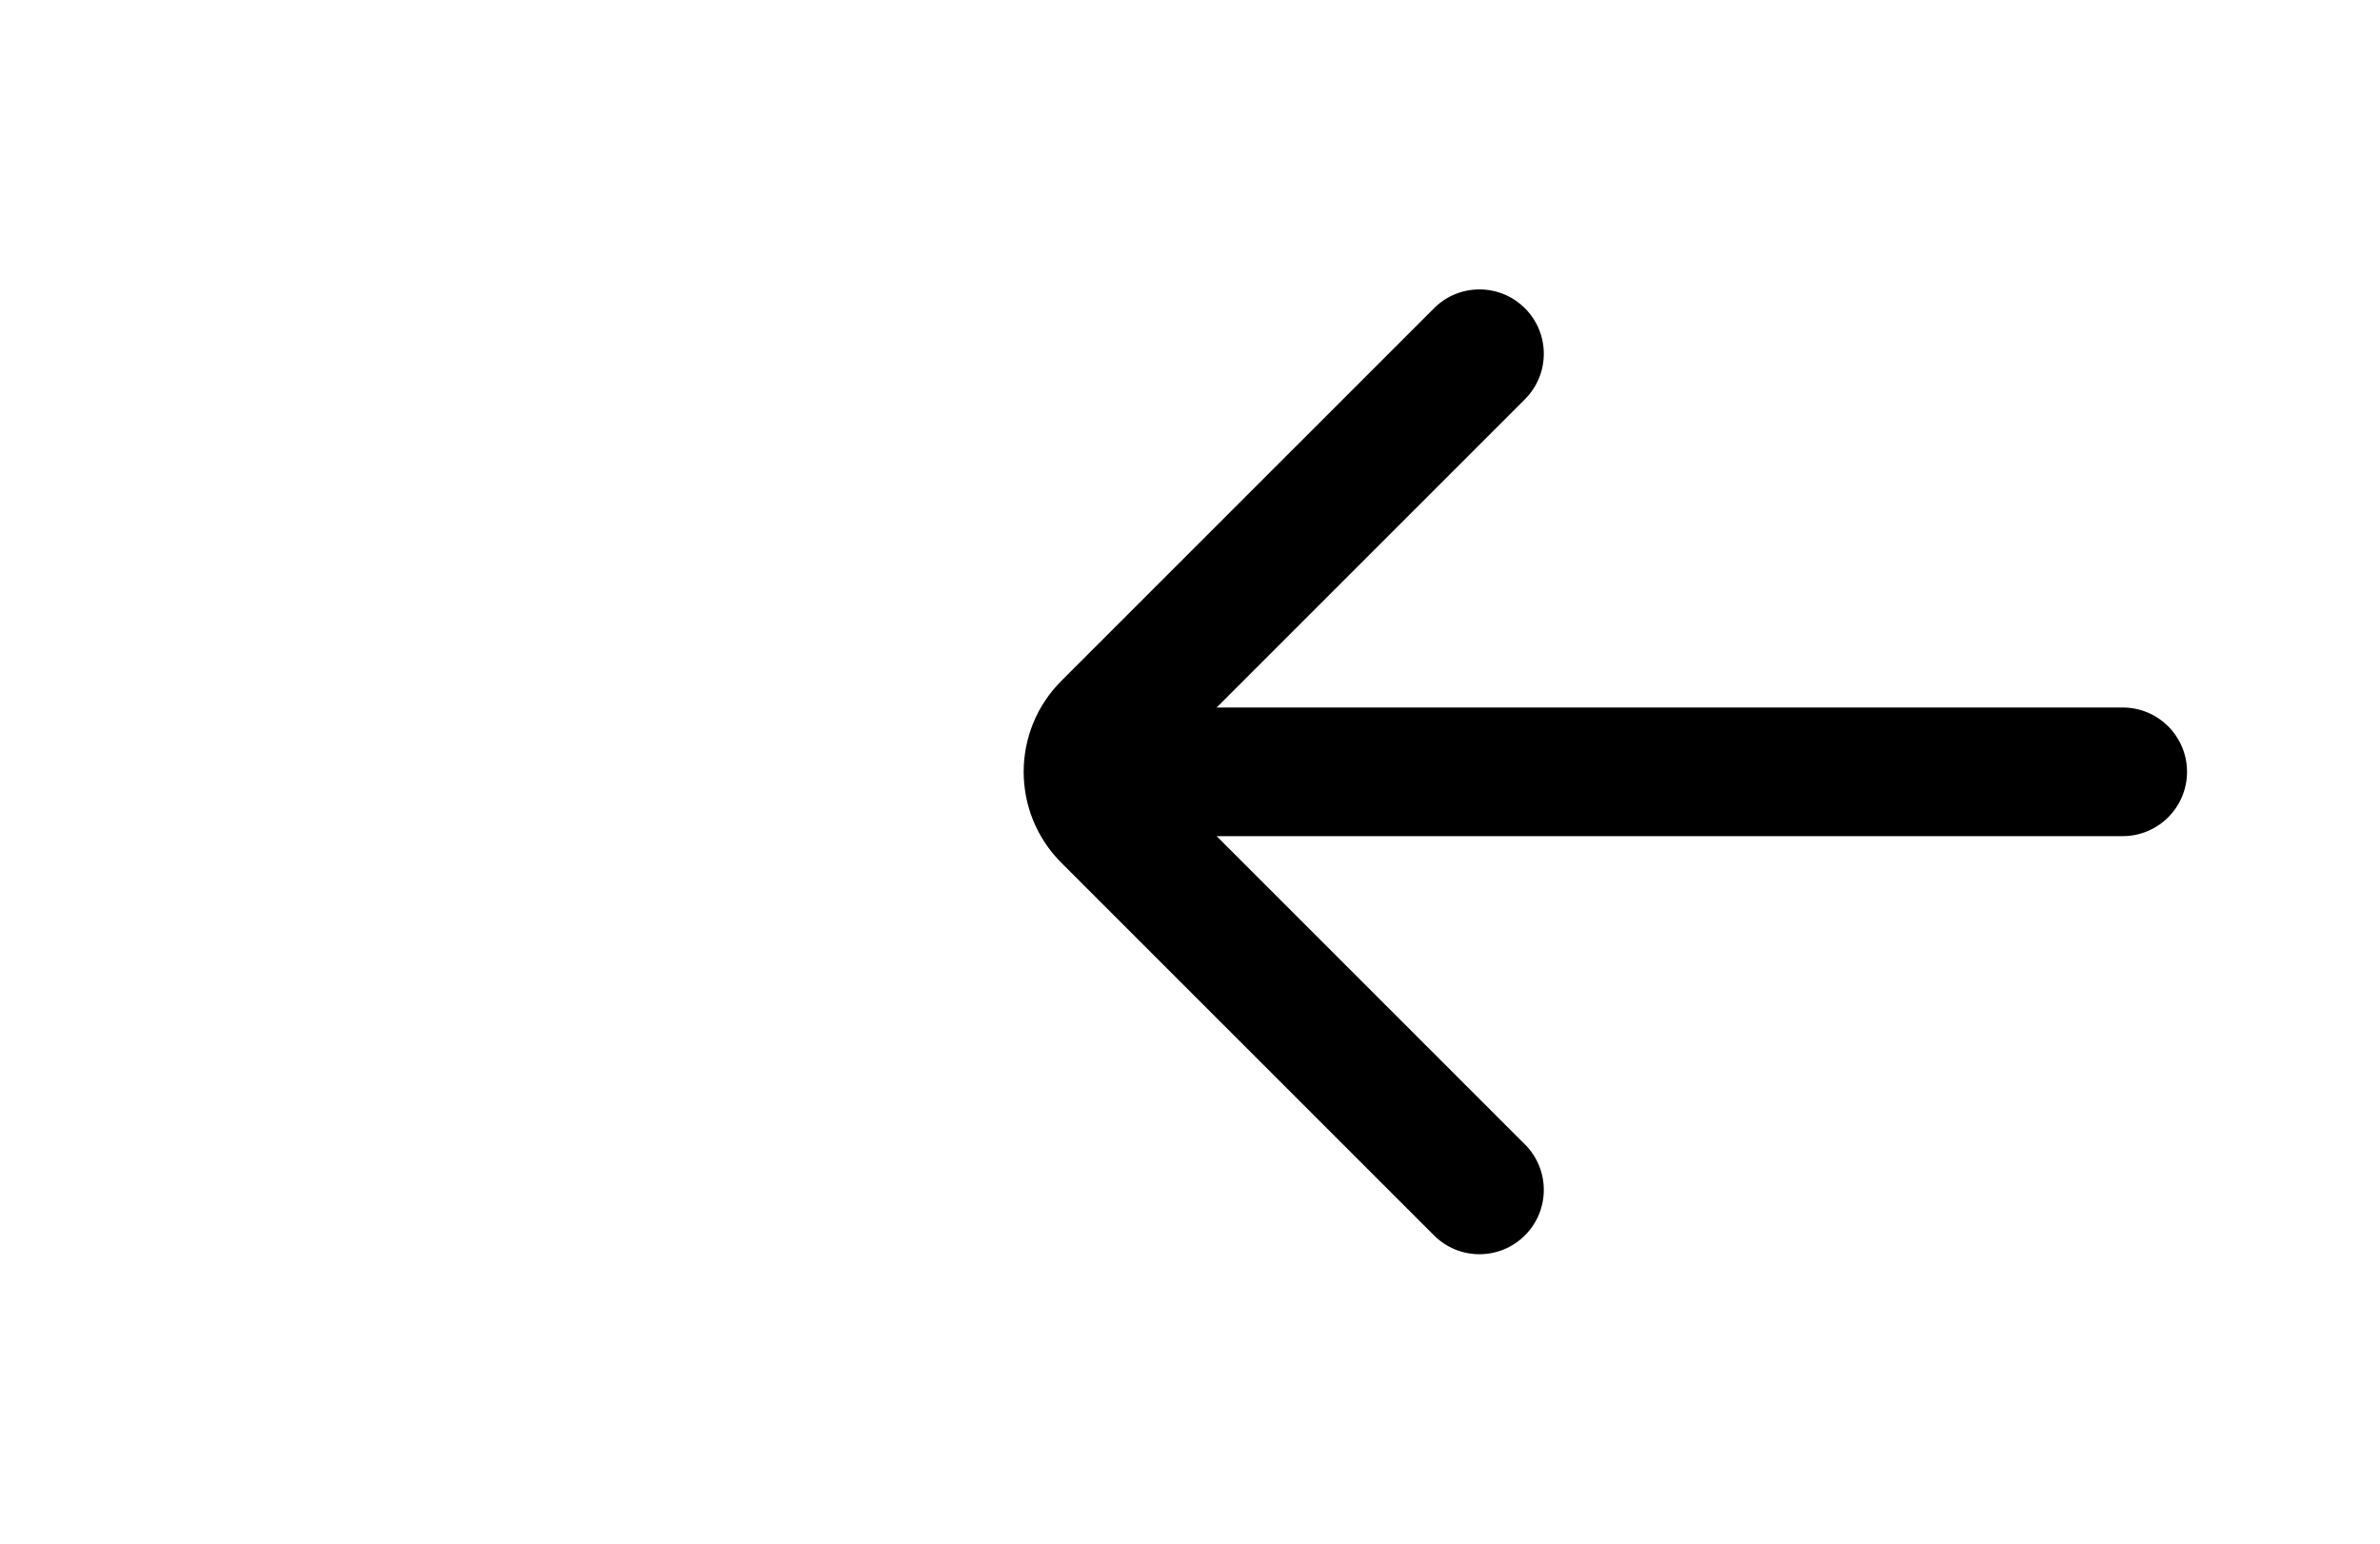
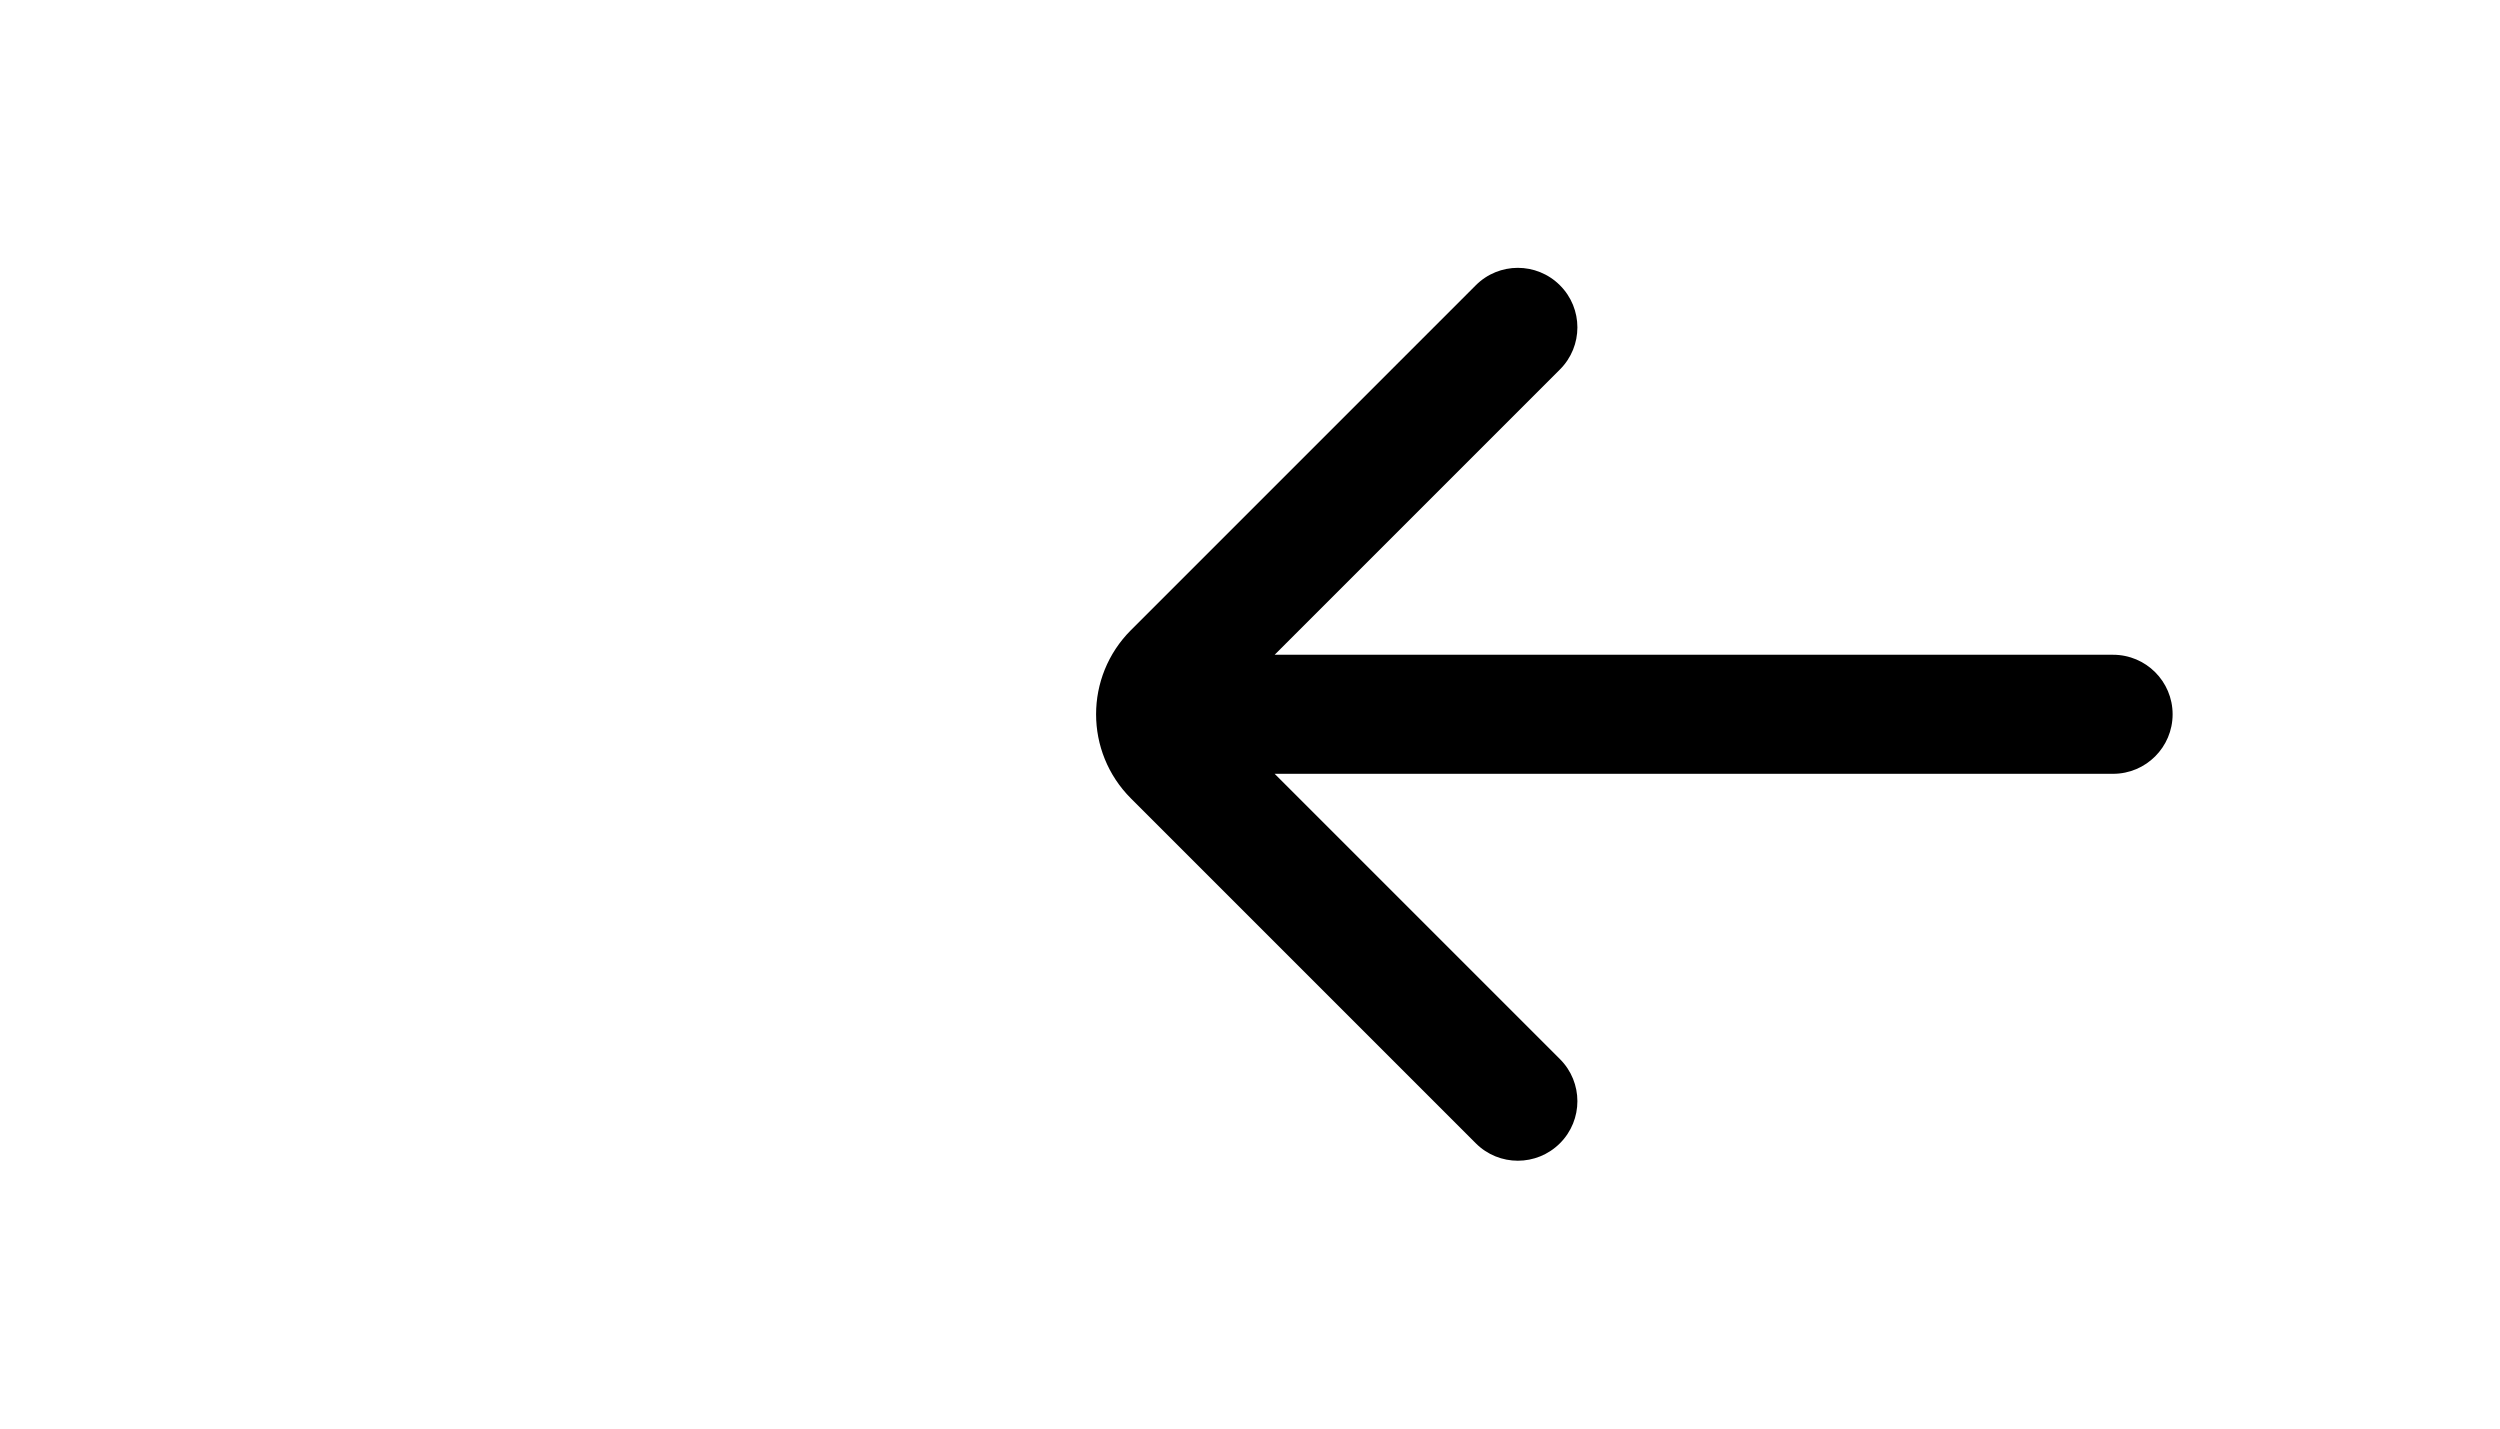
- <svg xmlns="http://www.w3.org/2000/svg" width="37" height="24" viewBox="0 0 37 24" fill="none">
+ <svg xmlns="http://www.w3.org/2000/svg" width="42" height="24" viewBox="0 0 37 24" fill="none">
  <path d="M23.707 17.793C24.098 18.183 24.098 18.817 23.707 19.207C23.316 19.598 22.683 19.598 22.293 19.207L16.5 13.414C15.719 12.633 15.719 11.367 16.5 10.586L22.293 4.793C22.683 4.402 23.316 4.402 23.707 4.793C24.098 5.183 24.098 5.817 23.707 6.207L18.914 11H33C33.552 11 34 11.448 34 12C34 12.552 33.552 13 33 13H18.914L23.707 17.793Z" fill="black" />
</svg>
